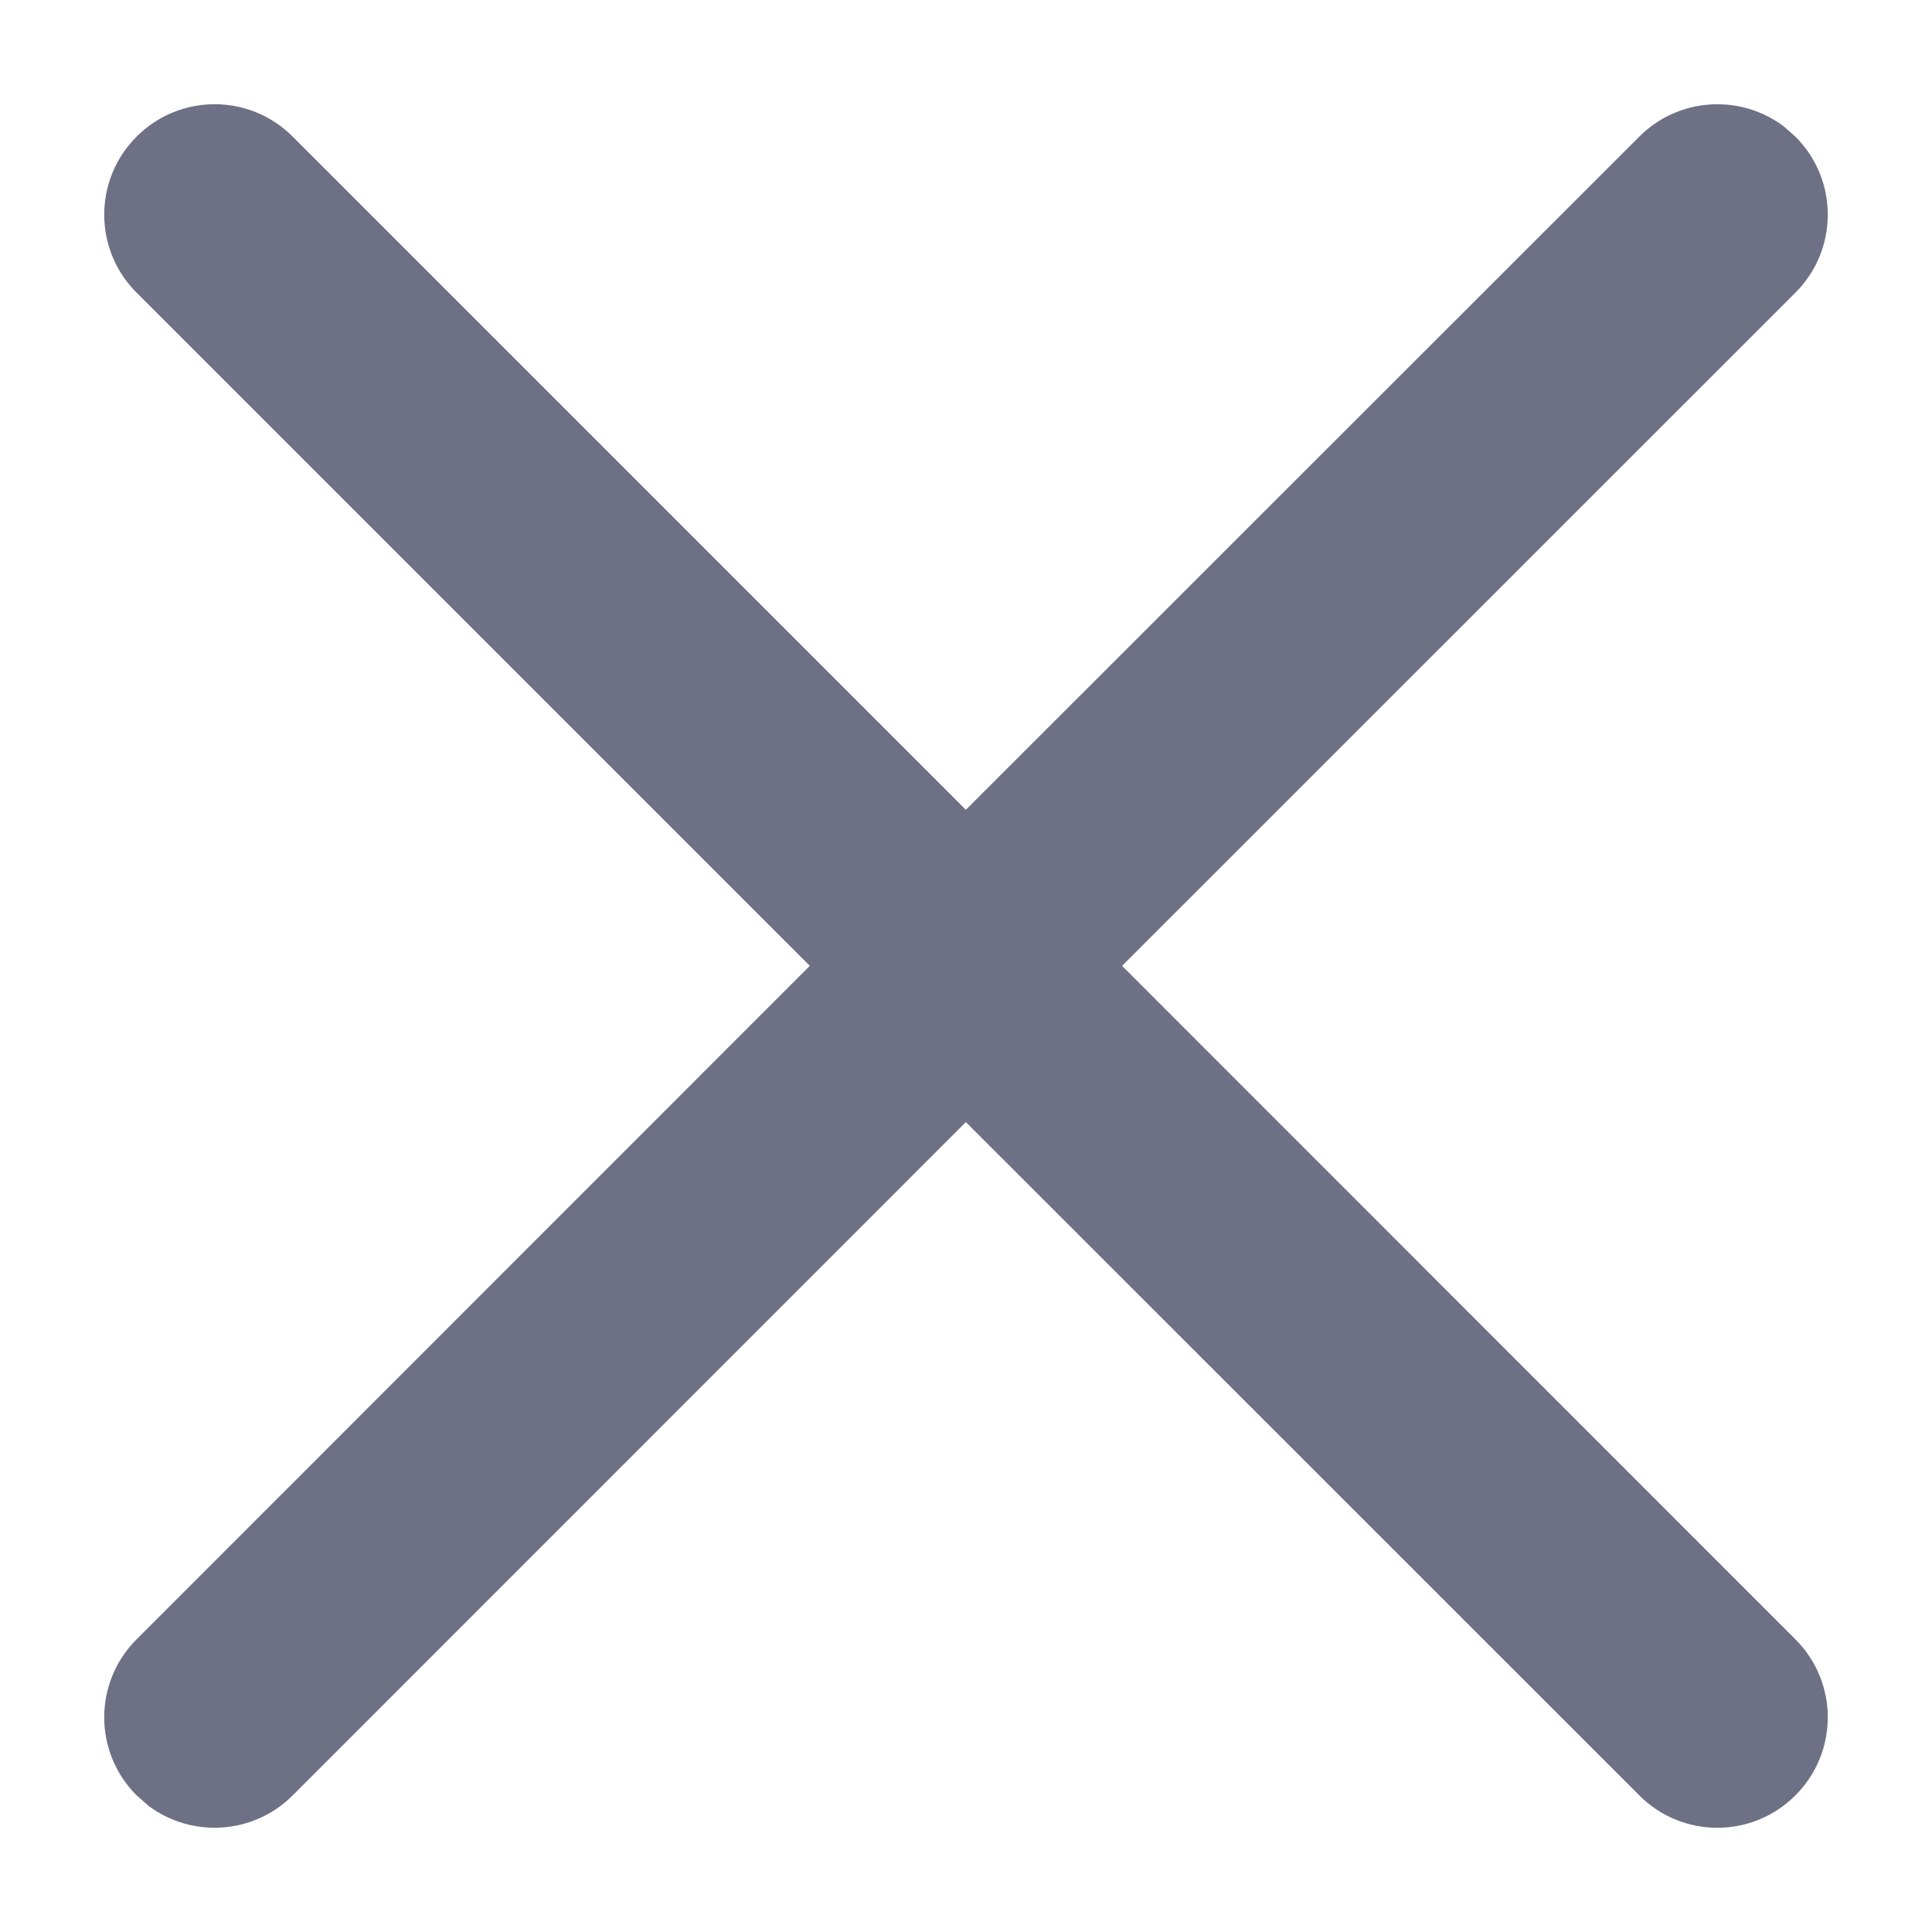
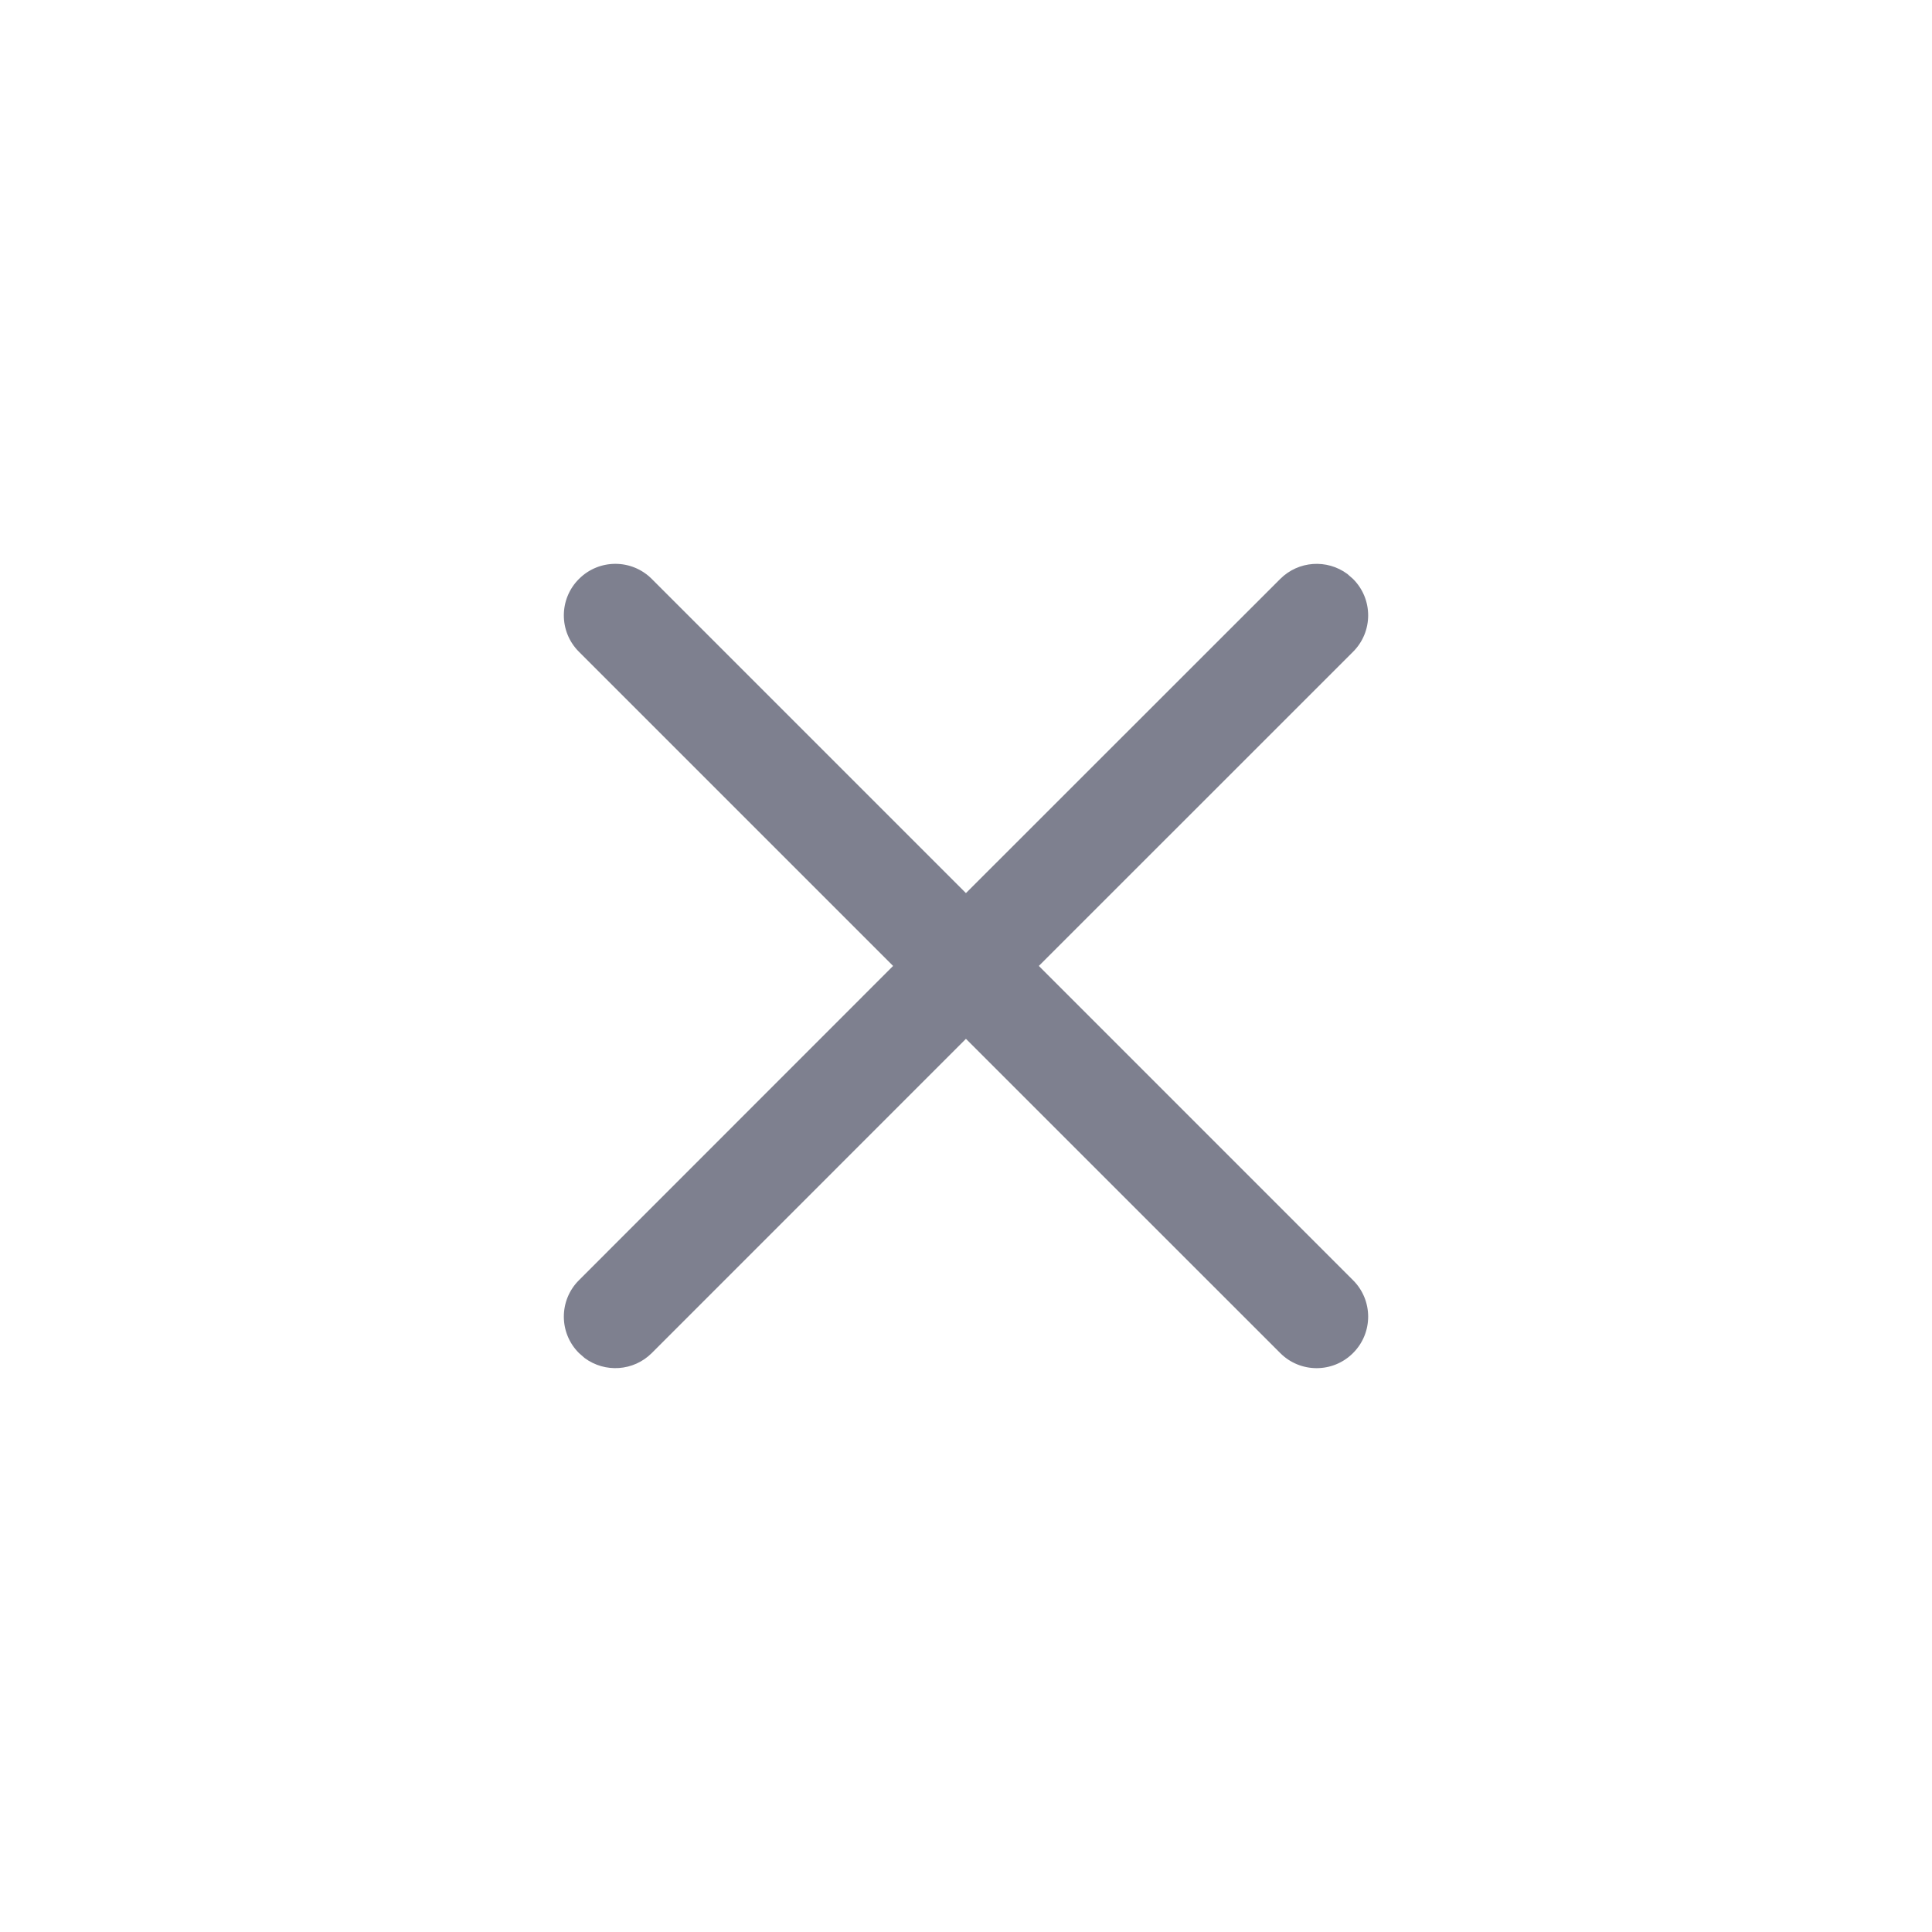
- <svg xmlns="http://www.w3.org/2000/svg" width="14px" height="14px" viewBox="0 0 14 14" version="1.1">
-   <g id="组件" stroke="none" stroke-width="1" fill="none" fill-rule="evenodd">
-     <g id="menuBar/__icon/--stopRefresh" transform="translate(-8, -8)" fill="#6E7085">
-       <path d="M10.121,8.99 L14.999,13.868 L19.879,8.99 C20.163,8.706 20.607,8.68 20.921,8.912 L21.01,8.99 C21.323,9.302 21.323,9.809 21.01,10.121 L21.01,10.121 L16.131,14.999 L21.01,19.879 C21.323,20.191 21.323,20.698 21.01,21.01 C20.698,21.323 20.191,21.323 19.879,21.01 L14.999,16.131 L10.121,21.01 C9.837,21.294 9.393,21.32 9.079,21.088 L8.99,21.01 C8.677,20.698 8.677,20.191 8.99,19.879 L8.99,19.879 L13.868,14.999 L8.99,10.121 C8.677,9.809 8.677,9.302 8.99,8.99 C9.302,8.677 9.809,8.677 10.121,8.99 Z" id="icon" />
-     </g>
+ <svg xmlns="http://www.w3.org/2000/svg" width="30px" height="30px" viewBox="0 0 30 30" version="1.1">
+   <g id="menuBar/__icon/--stopRefresh" stroke="none" stroke-width="1" fill="none" fill-rule="evenodd">
+     <path d="M10.121,8.99 L14.999,13.868 L19.879,8.99 C20.163,8.706 20.607,8.68 20.921,8.912 L21.01,8.99 C21.323,9.302 21.323,9.809 21.01,10.121 L21.01,10.121 L16.131,14.999 L21.01,19.879 C21.323,20.191 21.323,20.698 21.01,21.01 C20.698,21.323 20.191,21.323 19.879,21.01 L14.999,16.131 L10.121,21.01 C9.837,21.294 9.393,21.32 9.079,21.088 L8.99,21.01 C8.677,20.698 8.677,20.191 8.99,19.879 L8.99,19.879 L13.868,14.999 L8.99,10.121 C8.677,9.809 8.677,9.302 8.99,8.99 C9.302,8.677 9.809,8.677 10.121,8.99 Z" id="icon" fill="#7E808F" fill-rule="nonzero" />
  </g>
</svg>
